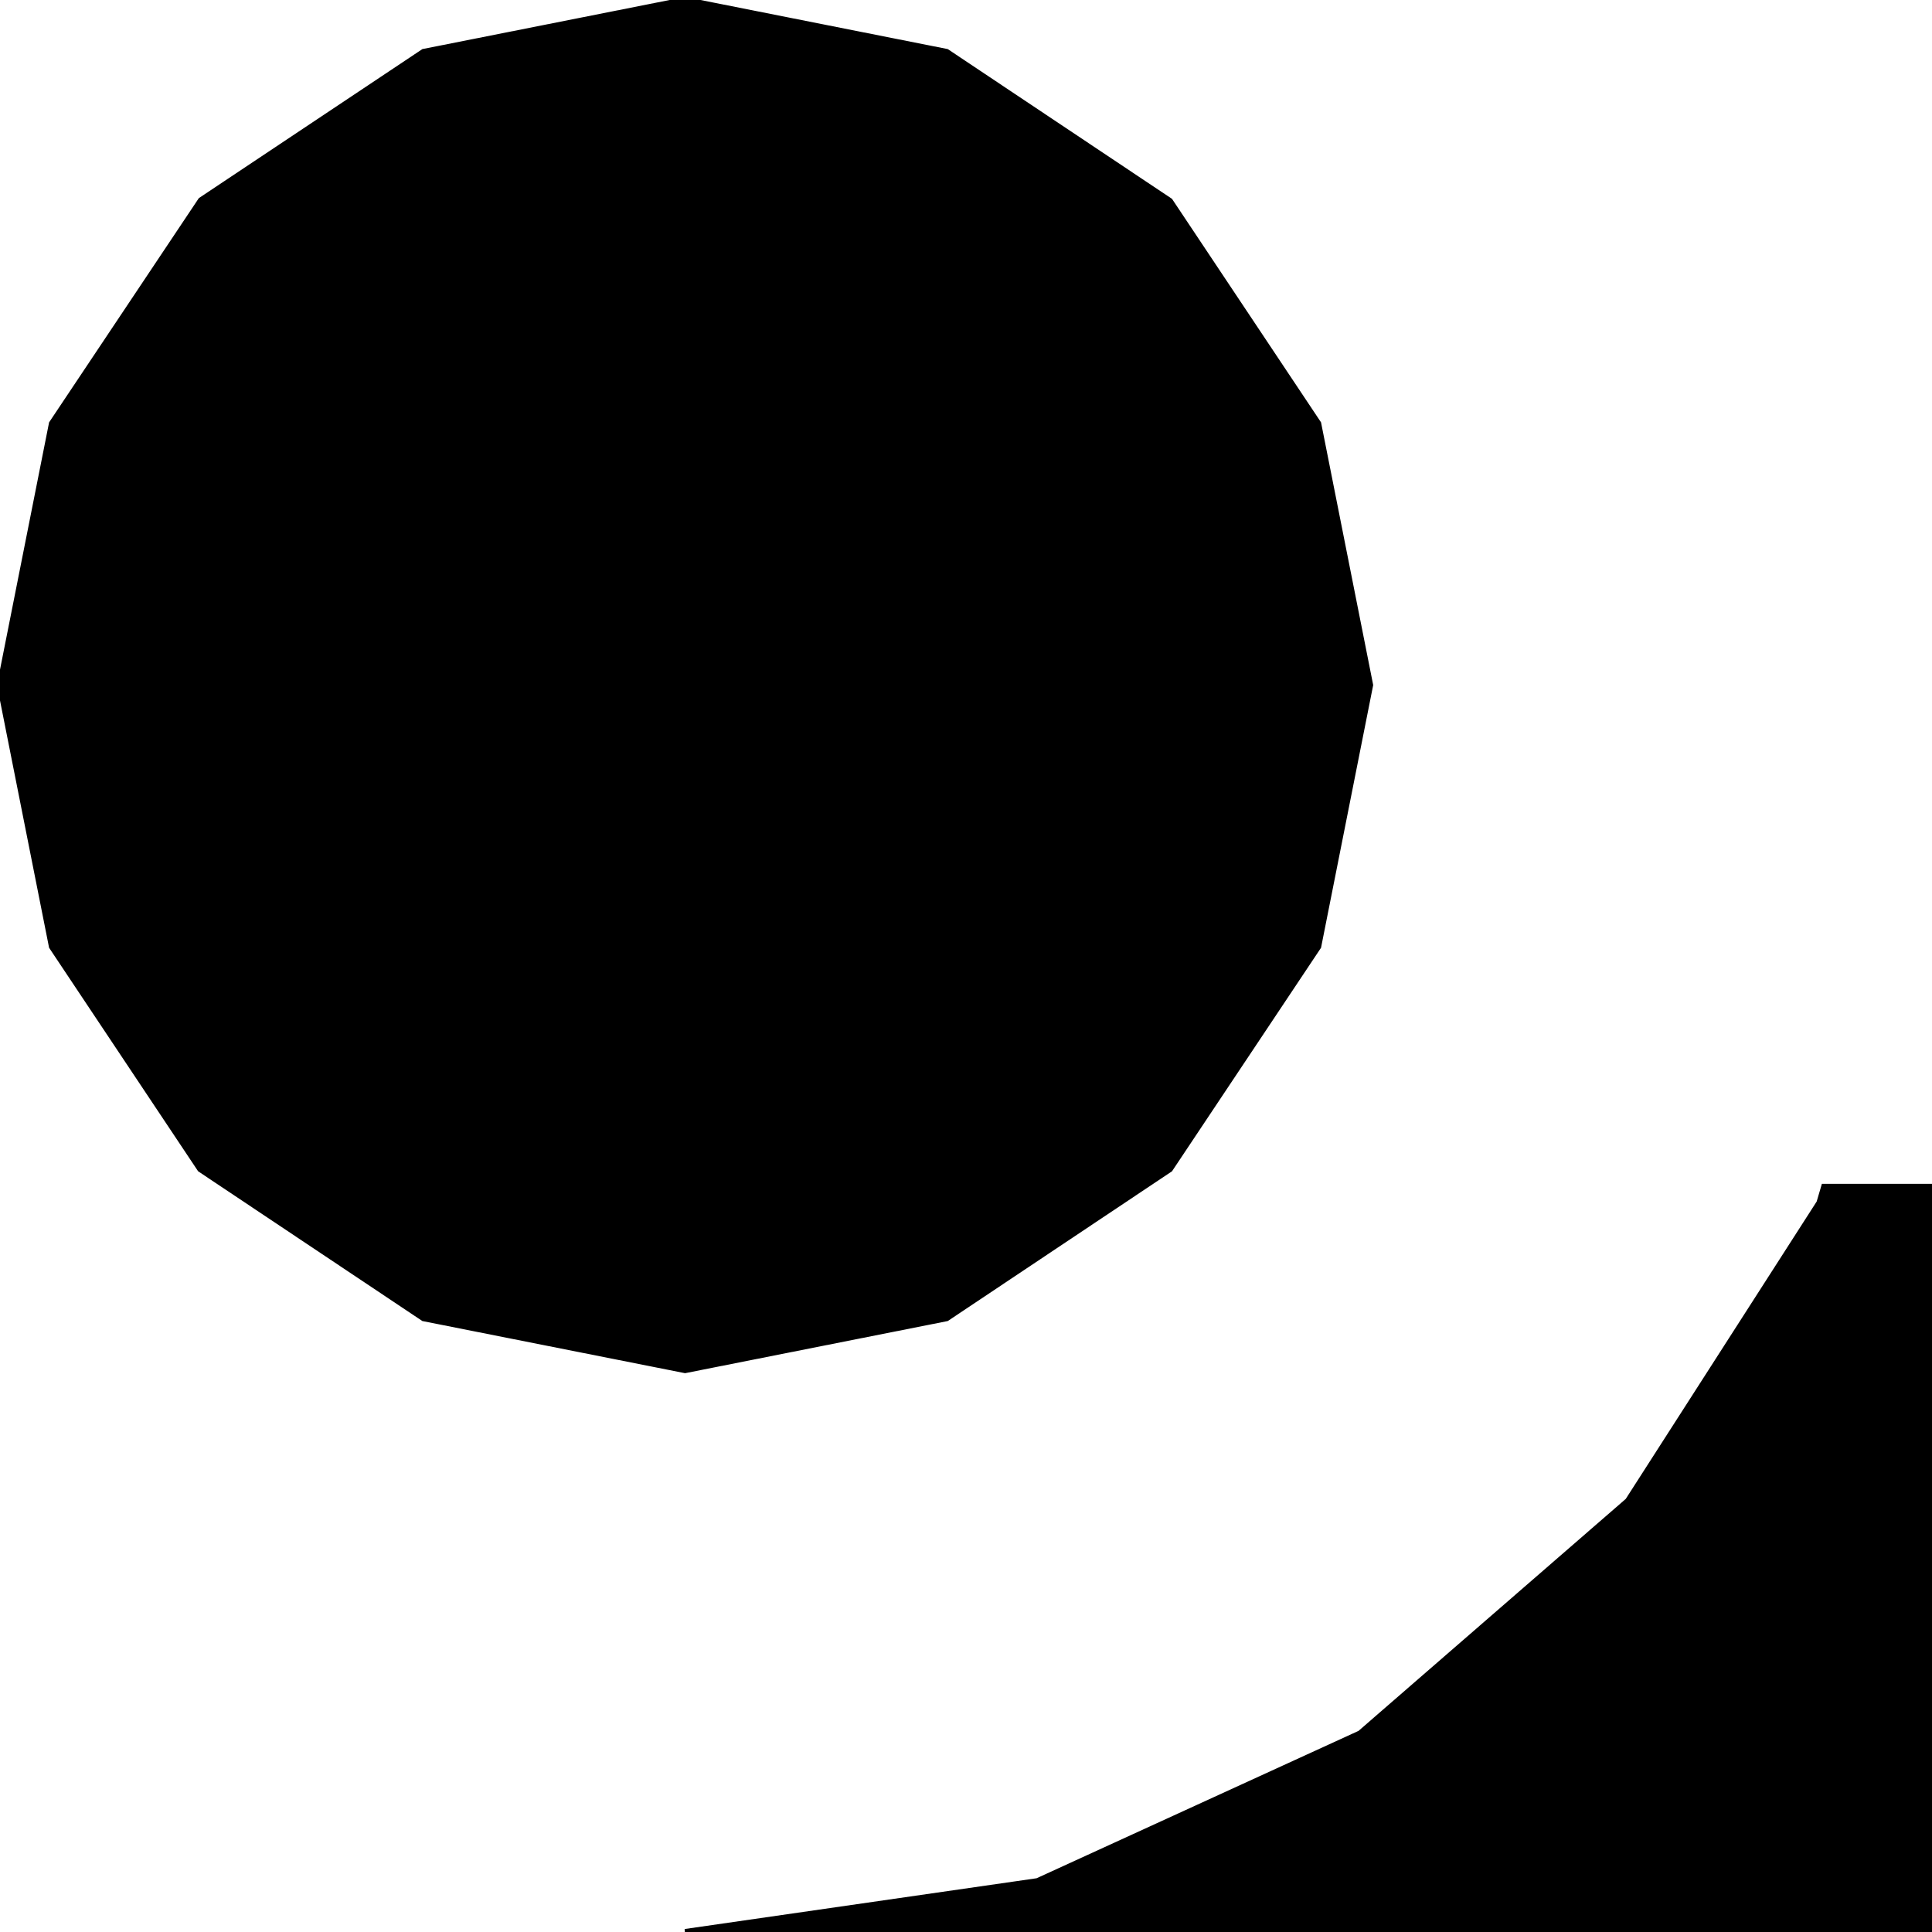
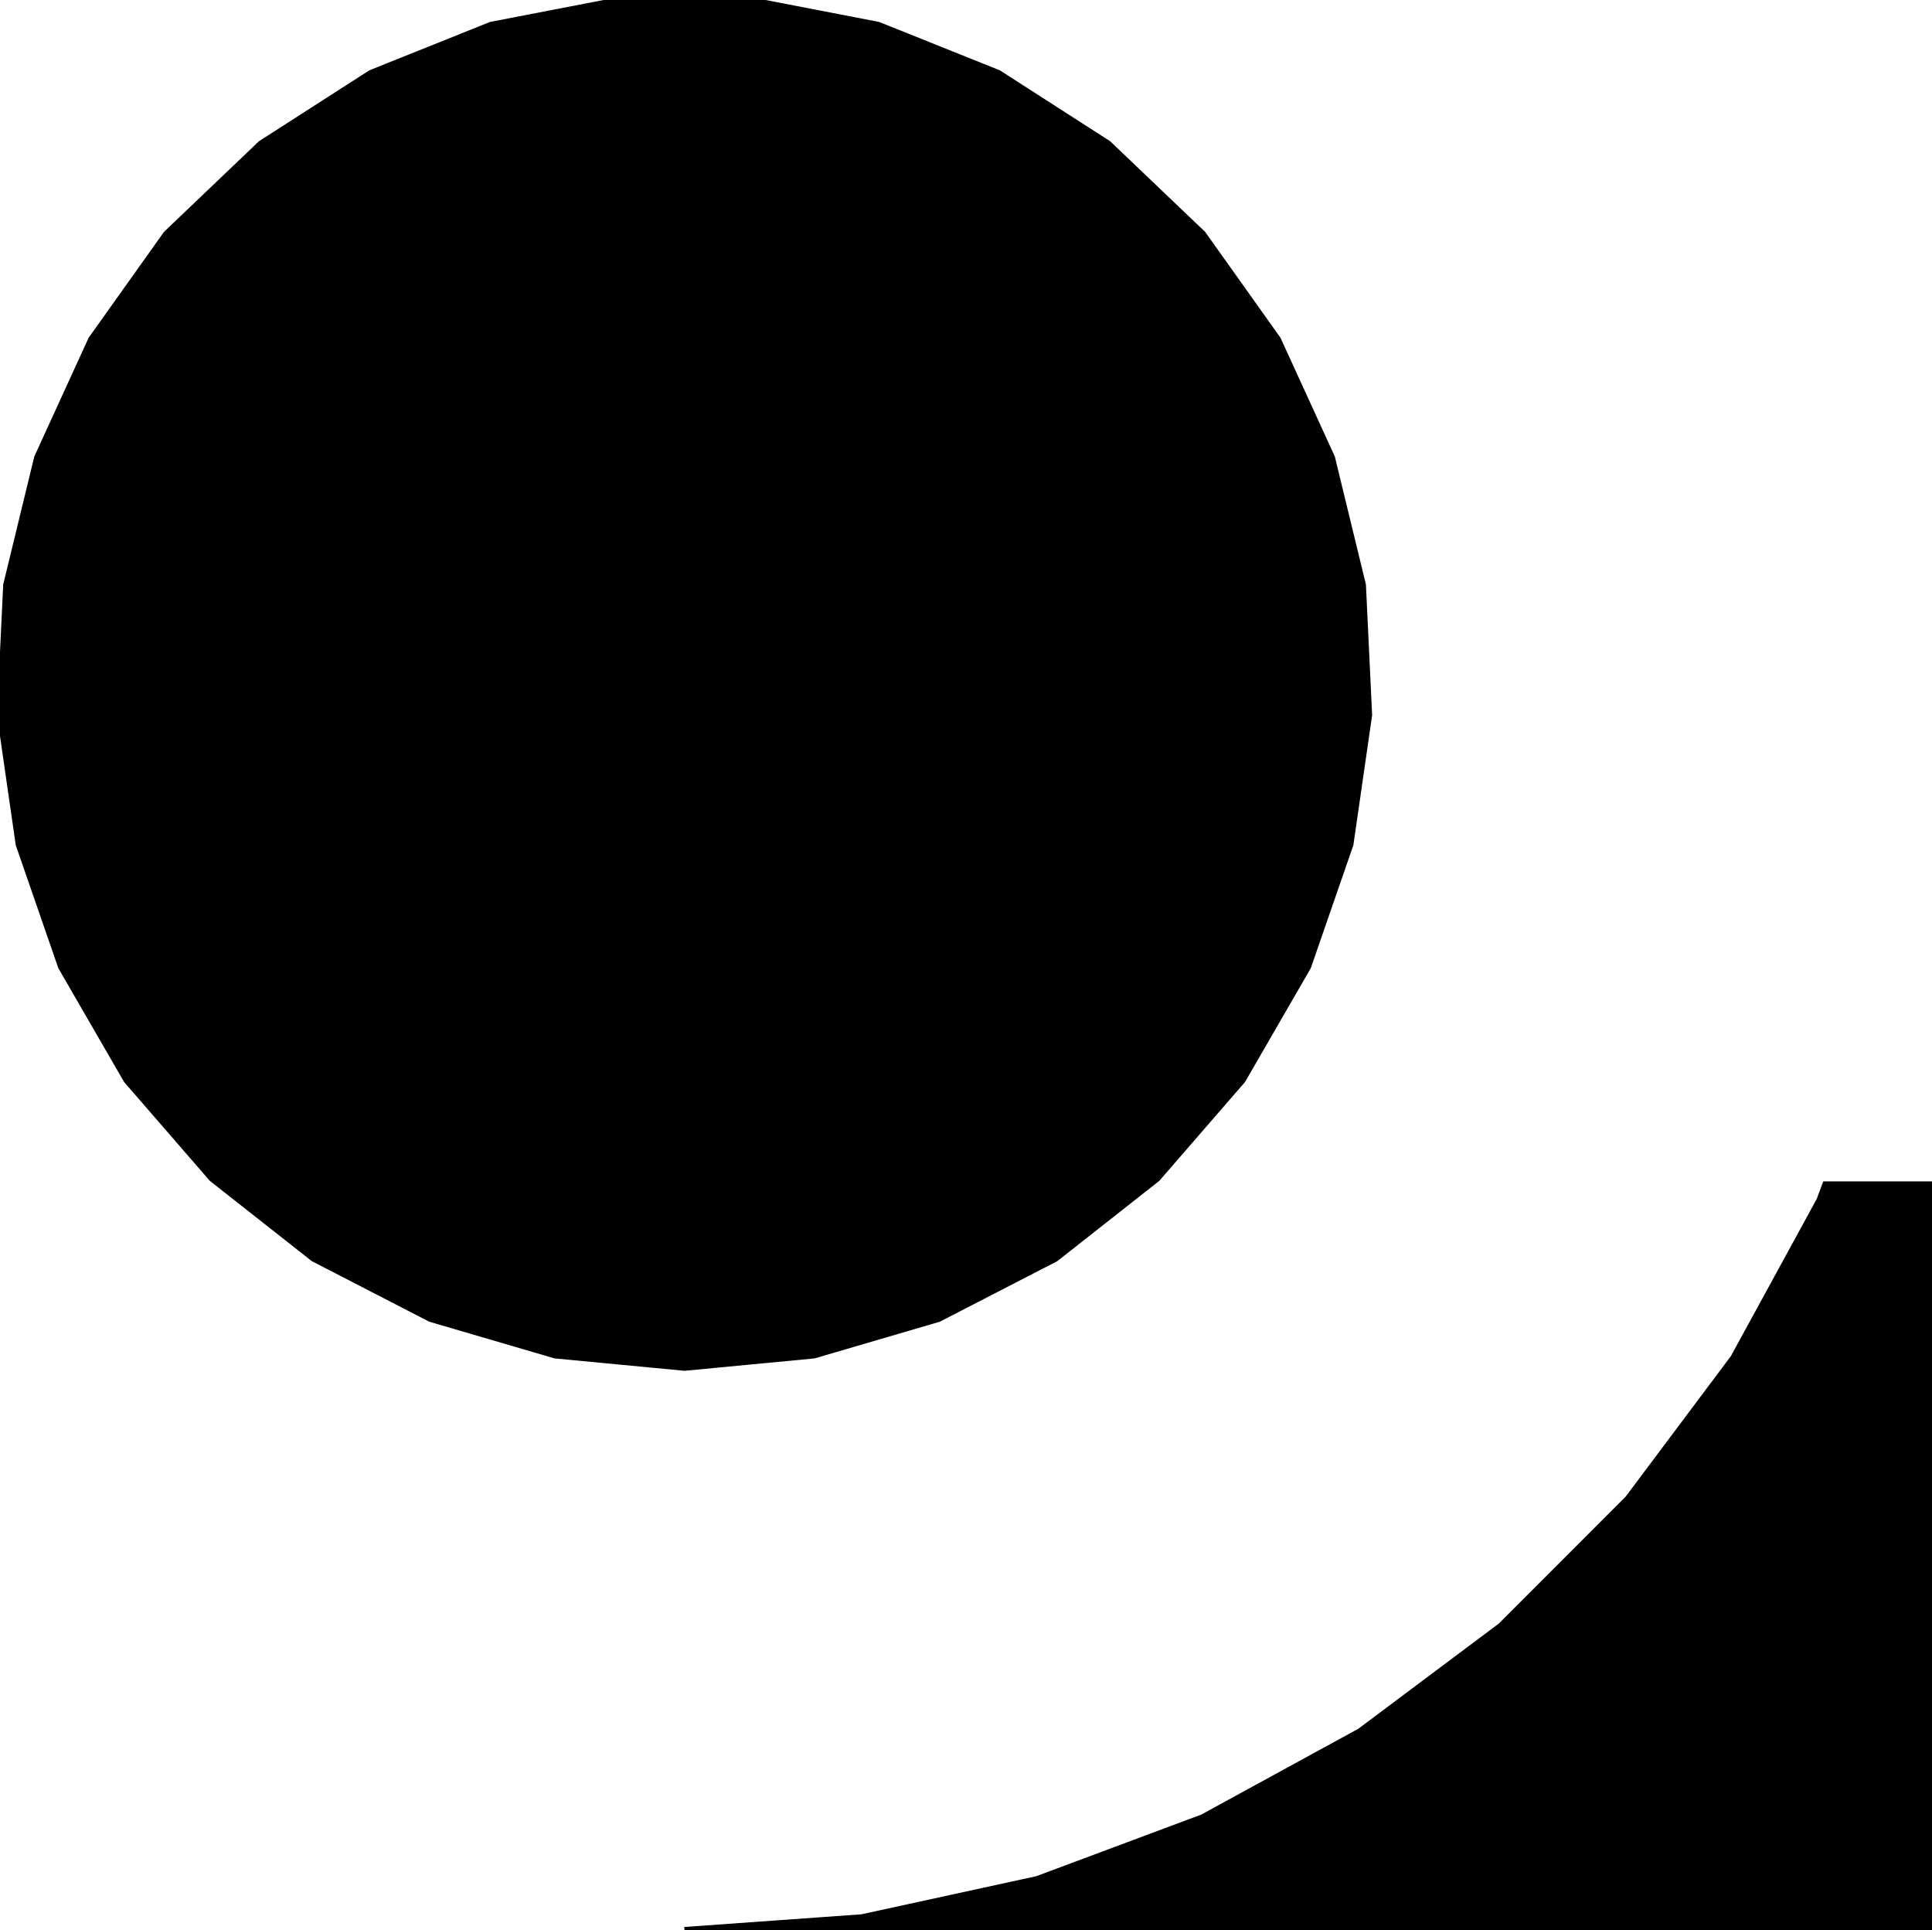
- <svg xmlns="http://www.w3.org/2000/svg" baseProfile="tiny" height="32.15mm" width="32.15mm" viewBox="-0 9.35 32.15 32.15" version="1.1" stroke="black" stroke-width=".1" fill="none">
-   <path fill="#000000" stroke="#000000" d="M0.864 16.398 L3.345 12.683 L7.048 10.214 L11.4 9.35 L15.752 10.214 L19.467 12.695 L21.936 16.398 L22.8 20.75 L21.936 25.102 L19.467 28.805 L15.752 31.286 L11.4 32.15 L7.048 31.286 L3.333 28.805 L0.864 25.102 L0 20.75 z M21.743 19.658 L20.403 15.544 L17.504 12.33 L13.565 10.578 L9.235 10.578 L5.296 12.33 L2.397 15.544 L1.057 19.658 L1.506 23.954 L3.68 27.719 L7.178 30.254 L11.4 31.15 L15.622 30.254 L19.12 27.719 L21.294 23.954 z" />
-   <path fill="#000000" stroke="#000000" d="M1.057 19.658 L2.397 15.544 L5.296 12.33 L9.235 10.578 L13.565 10.578 L17.504 12.33 L20.403 15.544 L21.743 19.658 L21.294 23.954 L19.12 27.719 L15.622 30.254 L11.4 31.15 L7.178 30.254 L3.68 27.719 L1.506 23.954 z" />
-   <path fill="#000000" stroke="#000000" d="M11.4 41.5 L17.264 40.654 L22.634 38.196 L27.092 34.326 L30.277 29.365 L30.355 29.1 L32.15 29.1 L32.15 41.5 z" />
+ <svg xmlns="http://www.w3.org/2000/svg" baseProfile="tiny" height="32.098mm" width="32.137mm" viewBox="0 9.402 32.137 32.098" version="1.1" stroke="black" stroke-width=".1" fill="none">
+   <path fill="#000000" stroke="#000000" d="M0.103 19.13 L0.618 17.011 L1.518 15.044 L2.766 13.291 L4.339 11.79 L6.167 10.616 L8.166 9.815 L10.304 9.402 L12.47 9.402 L14.609 9.815 L16.608 10.616 L18.435 11.79 L20.008 13.291 L21.256 15.044 L22.156 17.011 L22.671 19.13 L22.774 21.293 L22.463 23.447 L21.758 25.483 L20.669 27.368 L19.249 29.005 L17.559 30.335 L15.615 31.337 L13.539 31.945 L11.387 32.15 L9.235 31.945 L7.159 31.337 L5.215 30.335 L3.525 29.005 L2.105 27.368 L1.016 25.483 L0.311 23.447 L0 21.293 z M21.773 20.217 L21.454 18.137 L20.72 16.161 L19.608 14.38 L18.162 12.859 L16.44 11.66 L14.492 10.824 L12.442 10.404 L10.332 10.404 L8.282 10.824 L6.334 11.66 L4.613 12.859 L3.166 14.38 L2.054 16.161 L1.321 18.137 L1.001 20.217 L1.106 22.317 L1.636 24.367 L2.557 26.244 L3.856 27.922 L5.438 29.28 L7.279 30.304 L9.287 30.936 L11.387 31.15 L13.488 30.936 L15.495 30.304 L17.337 29.28 L18.918 27.922 L20.217 26.244 L21.138 24.367 L21.668 22.317 z" />
+   <path fill="#000000" stroke="#000000" d="M1.001 20.217 L1.321 18.137 L2.054 16.161 L3.166 14.38 L4.613 12.859 L6.334 11.66 L8.282 10.824 L10.332 10.404 L12.442 10.404 L14.492 10.824 L16.44 11.66 L18.162 12.859 L19.608 14.38 L20.72 16.161 L21.454 18.137 L21.773 20.217 L21.668 22.317 L21.138 24.367 L20.217 26.244 L18.918 27.922 L17.337 29.28 L15.495 30.304 L13.488 30.936 L11.387 31.15 L9.287 30.936 L7.279 30.304 L5.438 29.28 L3.856 27.922 L2.557 26.244 L1.636 24.367 L1.106 22.317 z" />
+   <path fill="#000000" stroke="#000000" d="M11.387 41.5 L14.336 41.289 L17.251 40.654 L20.002 39.627 L22.621 38.196 L24.964 36.442 L27.079 34.326 L28.833 31.984 L30.264 29.365 L30.363 29.1 L32.137 29.1 L32.137 41.5 z" />
</svg>
